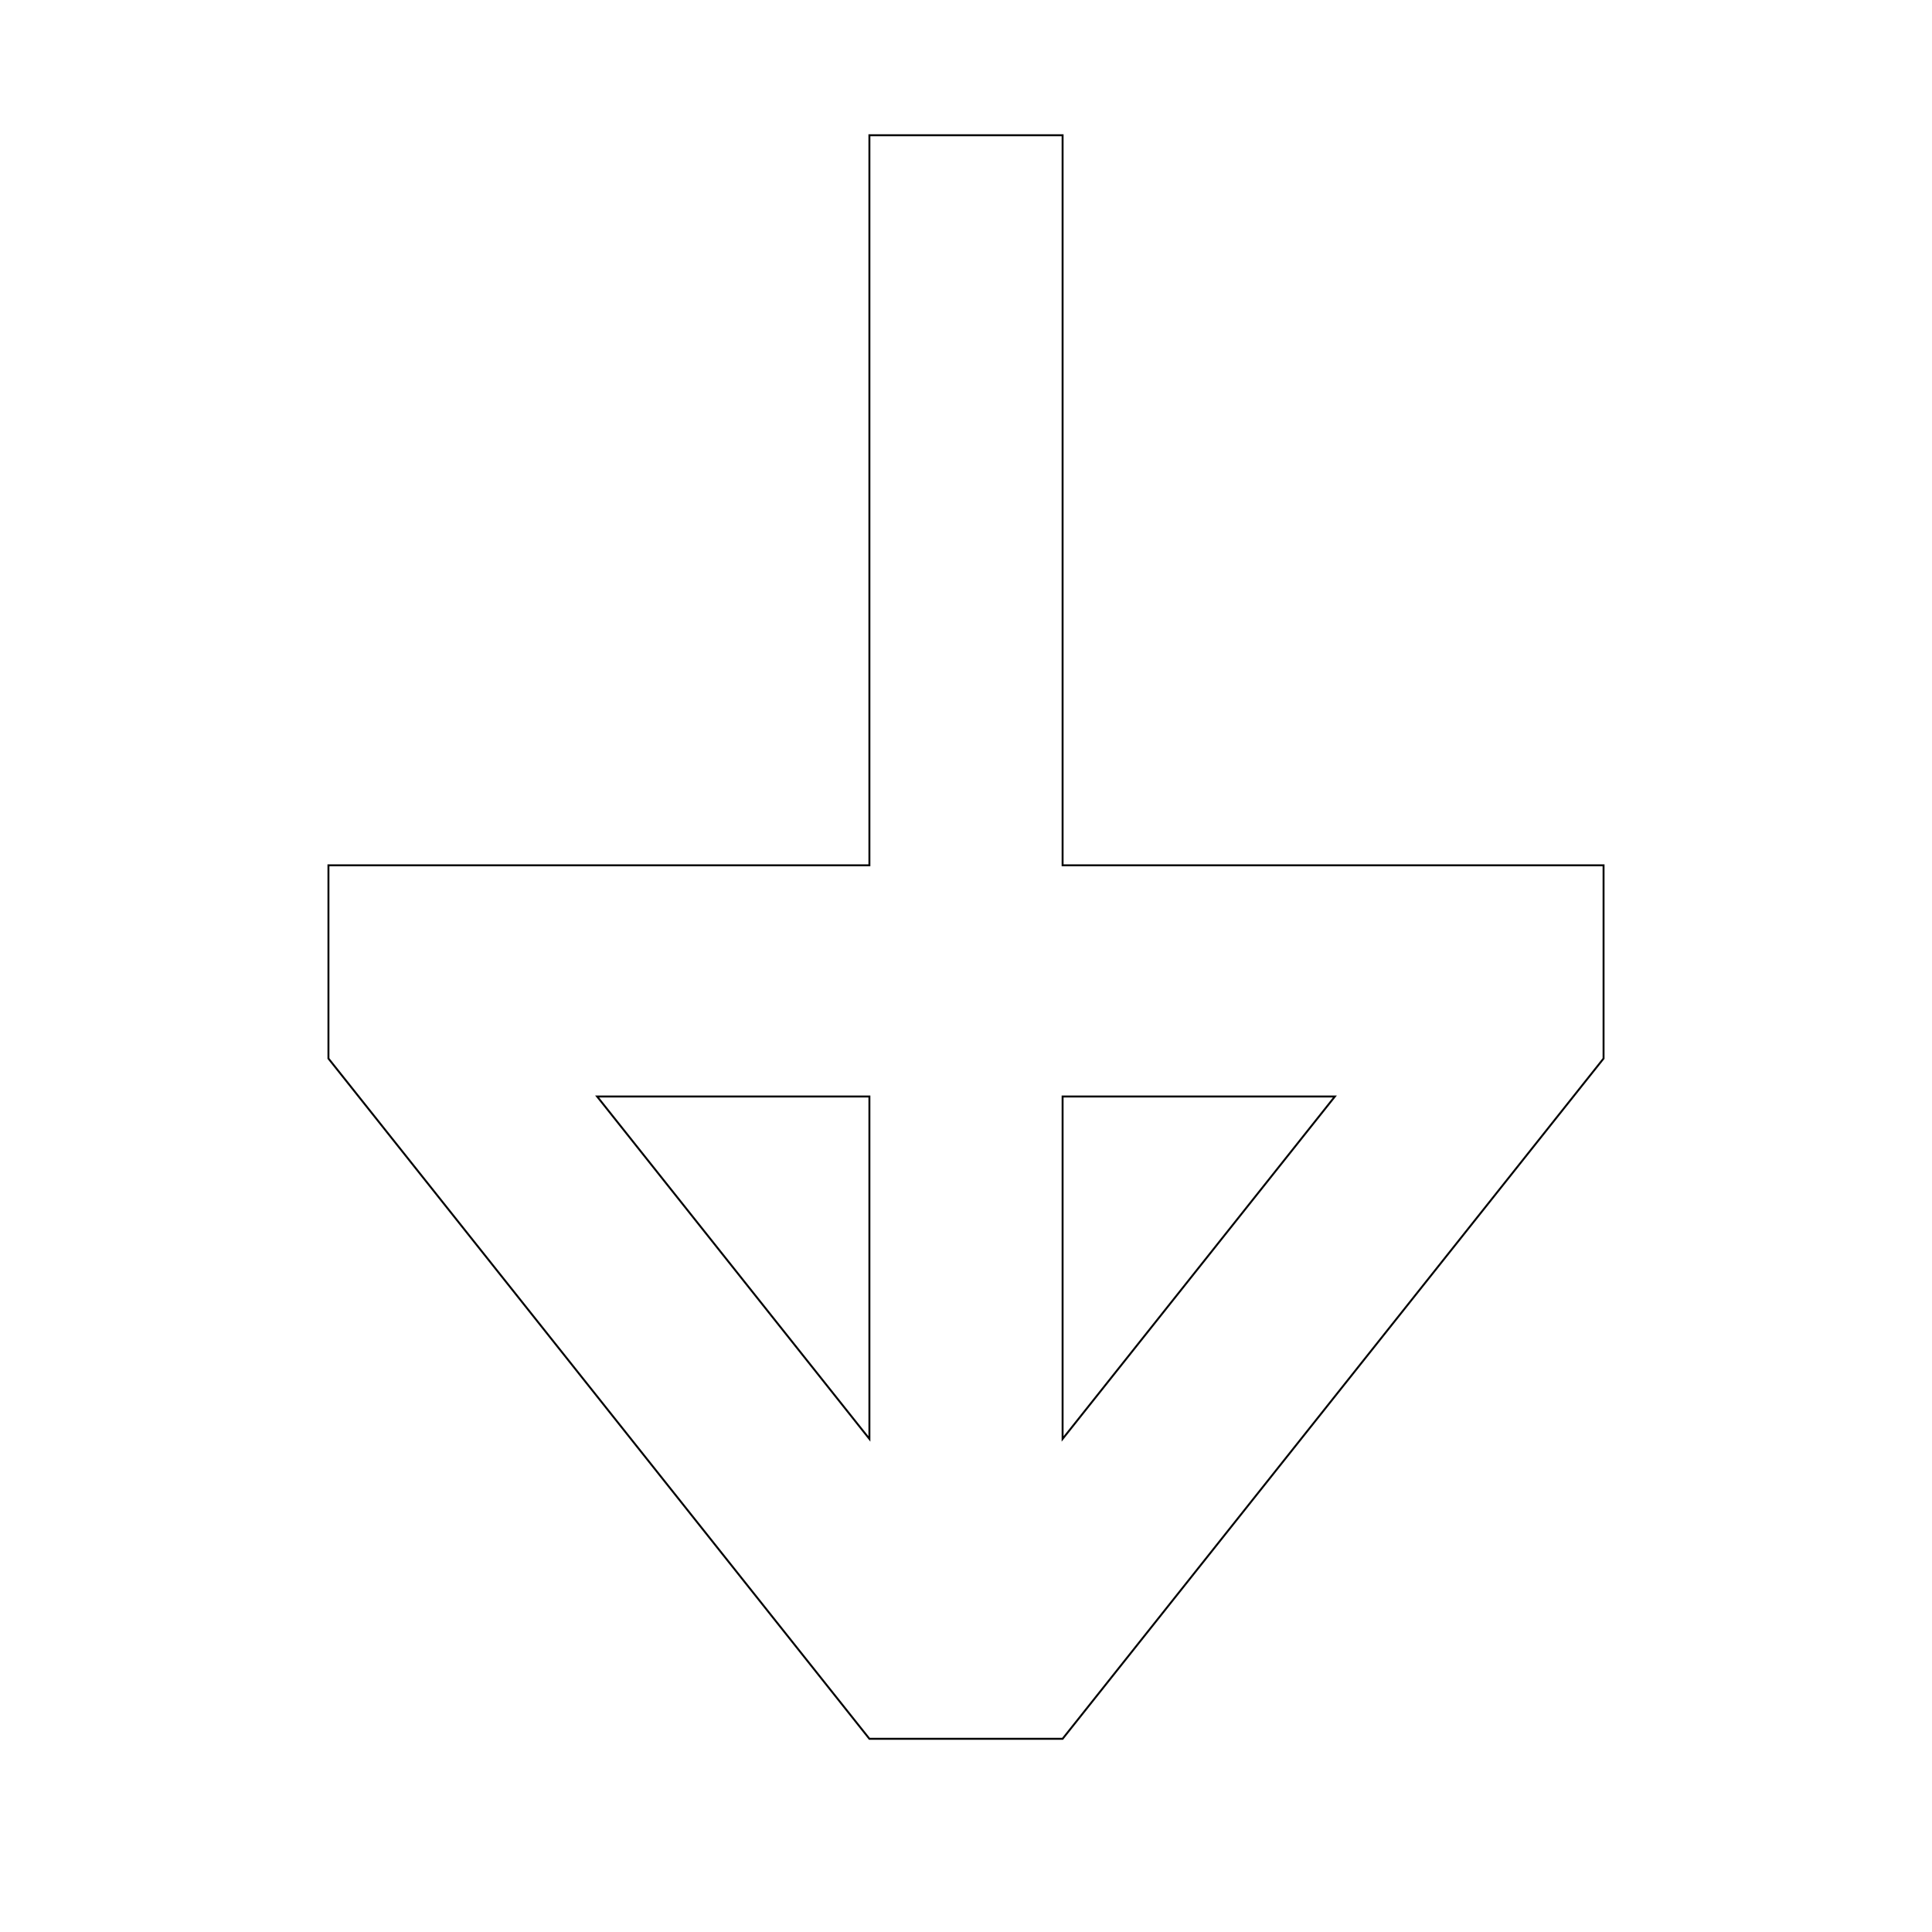
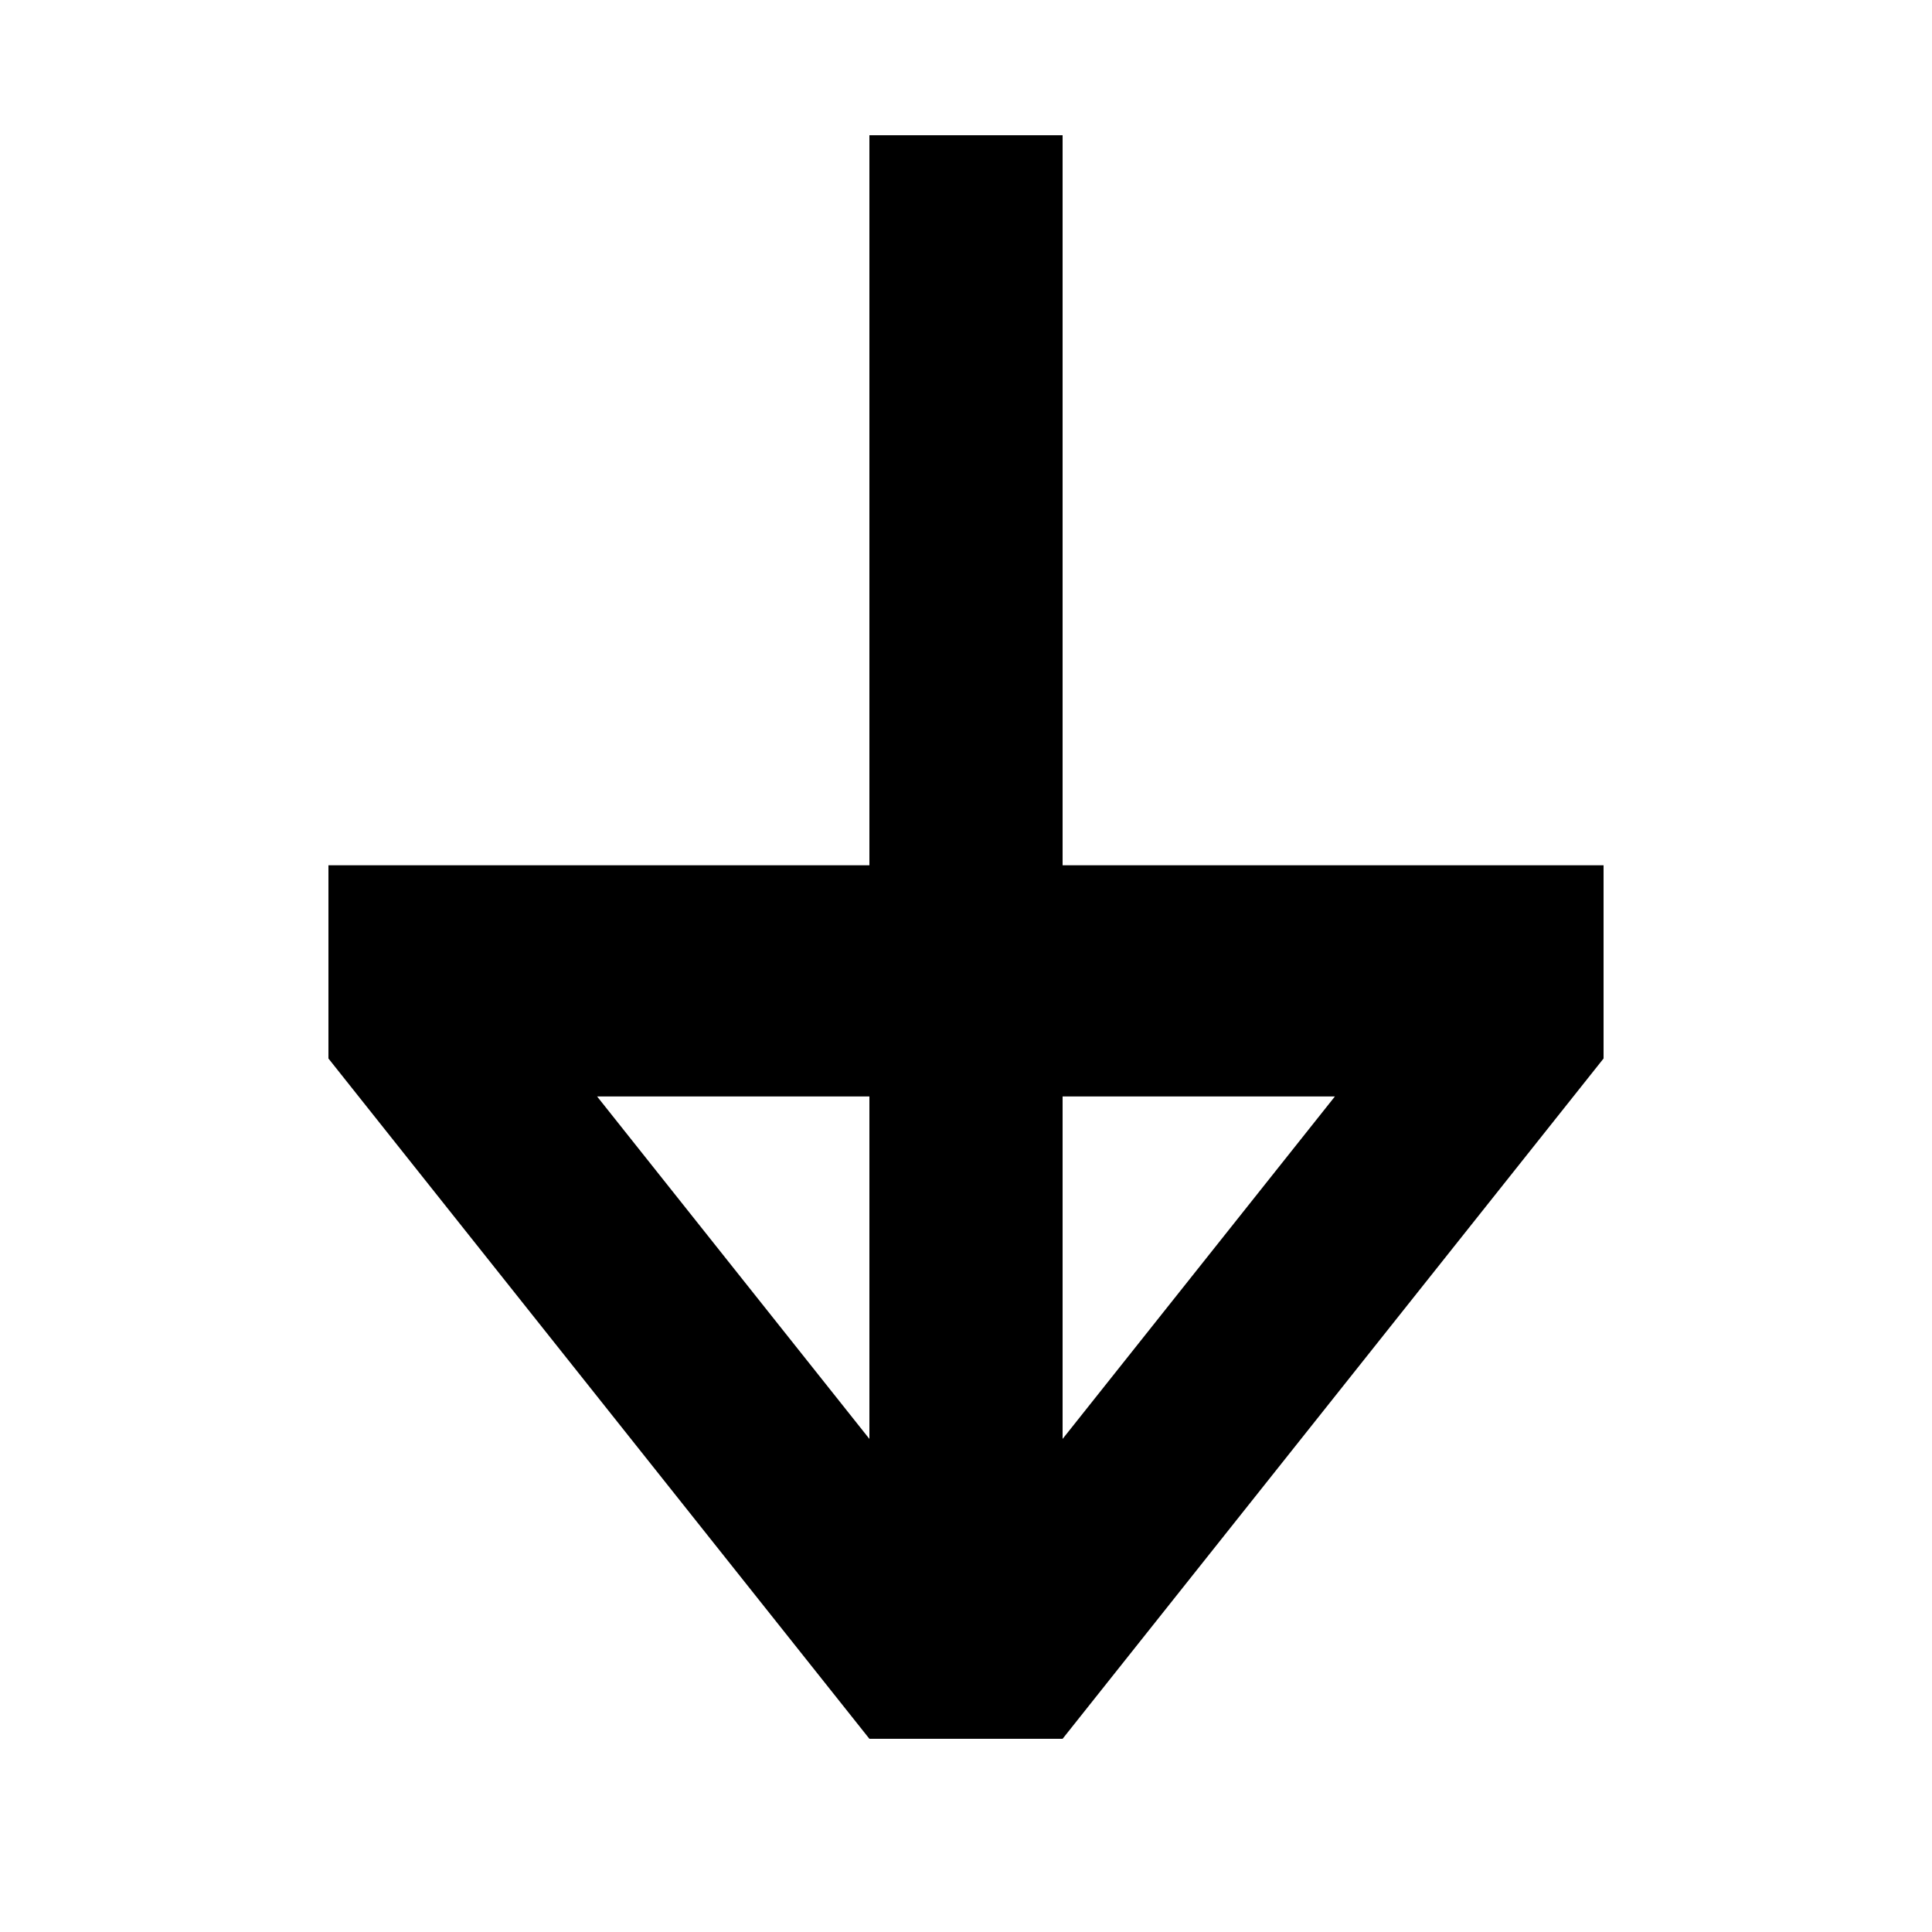
<svg xmlns="http://www.w3.org/2000/svg" width="1000" height="1000" id="svg3266" version="1.1">
  <defs id="defs3268" />
-   <g id="layer1" transform="translate(0,-52.36218)">
-     <path style="fill:none;stroke:#000000;stroke-width:1px;stroke-linecap:butt;stroke-linejoin:miter;stroke-opacity:1" d="m 450,70 100,0 0,377.879 280,0 0,100 L 550,900 450,900 170,547.879 l 0,-100 280,0 z" id="path3921" transform="translate(0,52.36218)" />
-     <path style="fill:none;stroke:#000000;stroke-width:1px;stroke-linecap:butt;stroke-linejoin:miter;stroke-opacity:1" d="m 450,567.544 -140.931,0 L 450,744.776 z" id="path3923" transform="translate(0,52.36218)" />
-     <path style="fill:none;stroke:#000000;stroke-width:1px;stroke-linecap:butt;stroke-linejoin:miter;stroke-opacity:1" d="m 550,567.544 140.931,0 L 550,744.776 z" id="path3925" transform="translate(0,52.36218)" />
+   <g id="layer1" transform="translate(0,-52.36218)" style="fill:#000000;fill-opacity:1;stroke:none">
+     <path style="fill:#000000;fill-opacity:1;stroke:none" d="m 450,122.362 c 0,125.958 0,251.917 0,377.875 -93.333,0 -186.667,0 -280,0 0,33.333 0,66.667 0,100 93.333,117.375 186.667,234.75 280,352.125 33.333,0 66.667,0 100,0 93.333,-117.375 186.667,-234.75 280,-352.125 0,-33.333 0,-66.667 0,-100 -93.333,0 -186.667,0 -280,0 0,-125.958 0,-251.917 0,-377.875 -33.333,0 -66.667,0 -100,0 z M 309.062,619.893 c 46.979,0 93.958,0 140.938,0 0,59.083 0,118.167 0,177.25 -46.979,-59.083 -93.958,-118.167 -140.938,-177.25 z m 240.938,0 c 46.979,0 93.958,0 140.938,0 -46.979,59.083 -93.958,118.167 -140.938,177.25 0,-59.083 0,-118.167 0,-177.25 z" id="path3921" />
  </g>
</svg>
